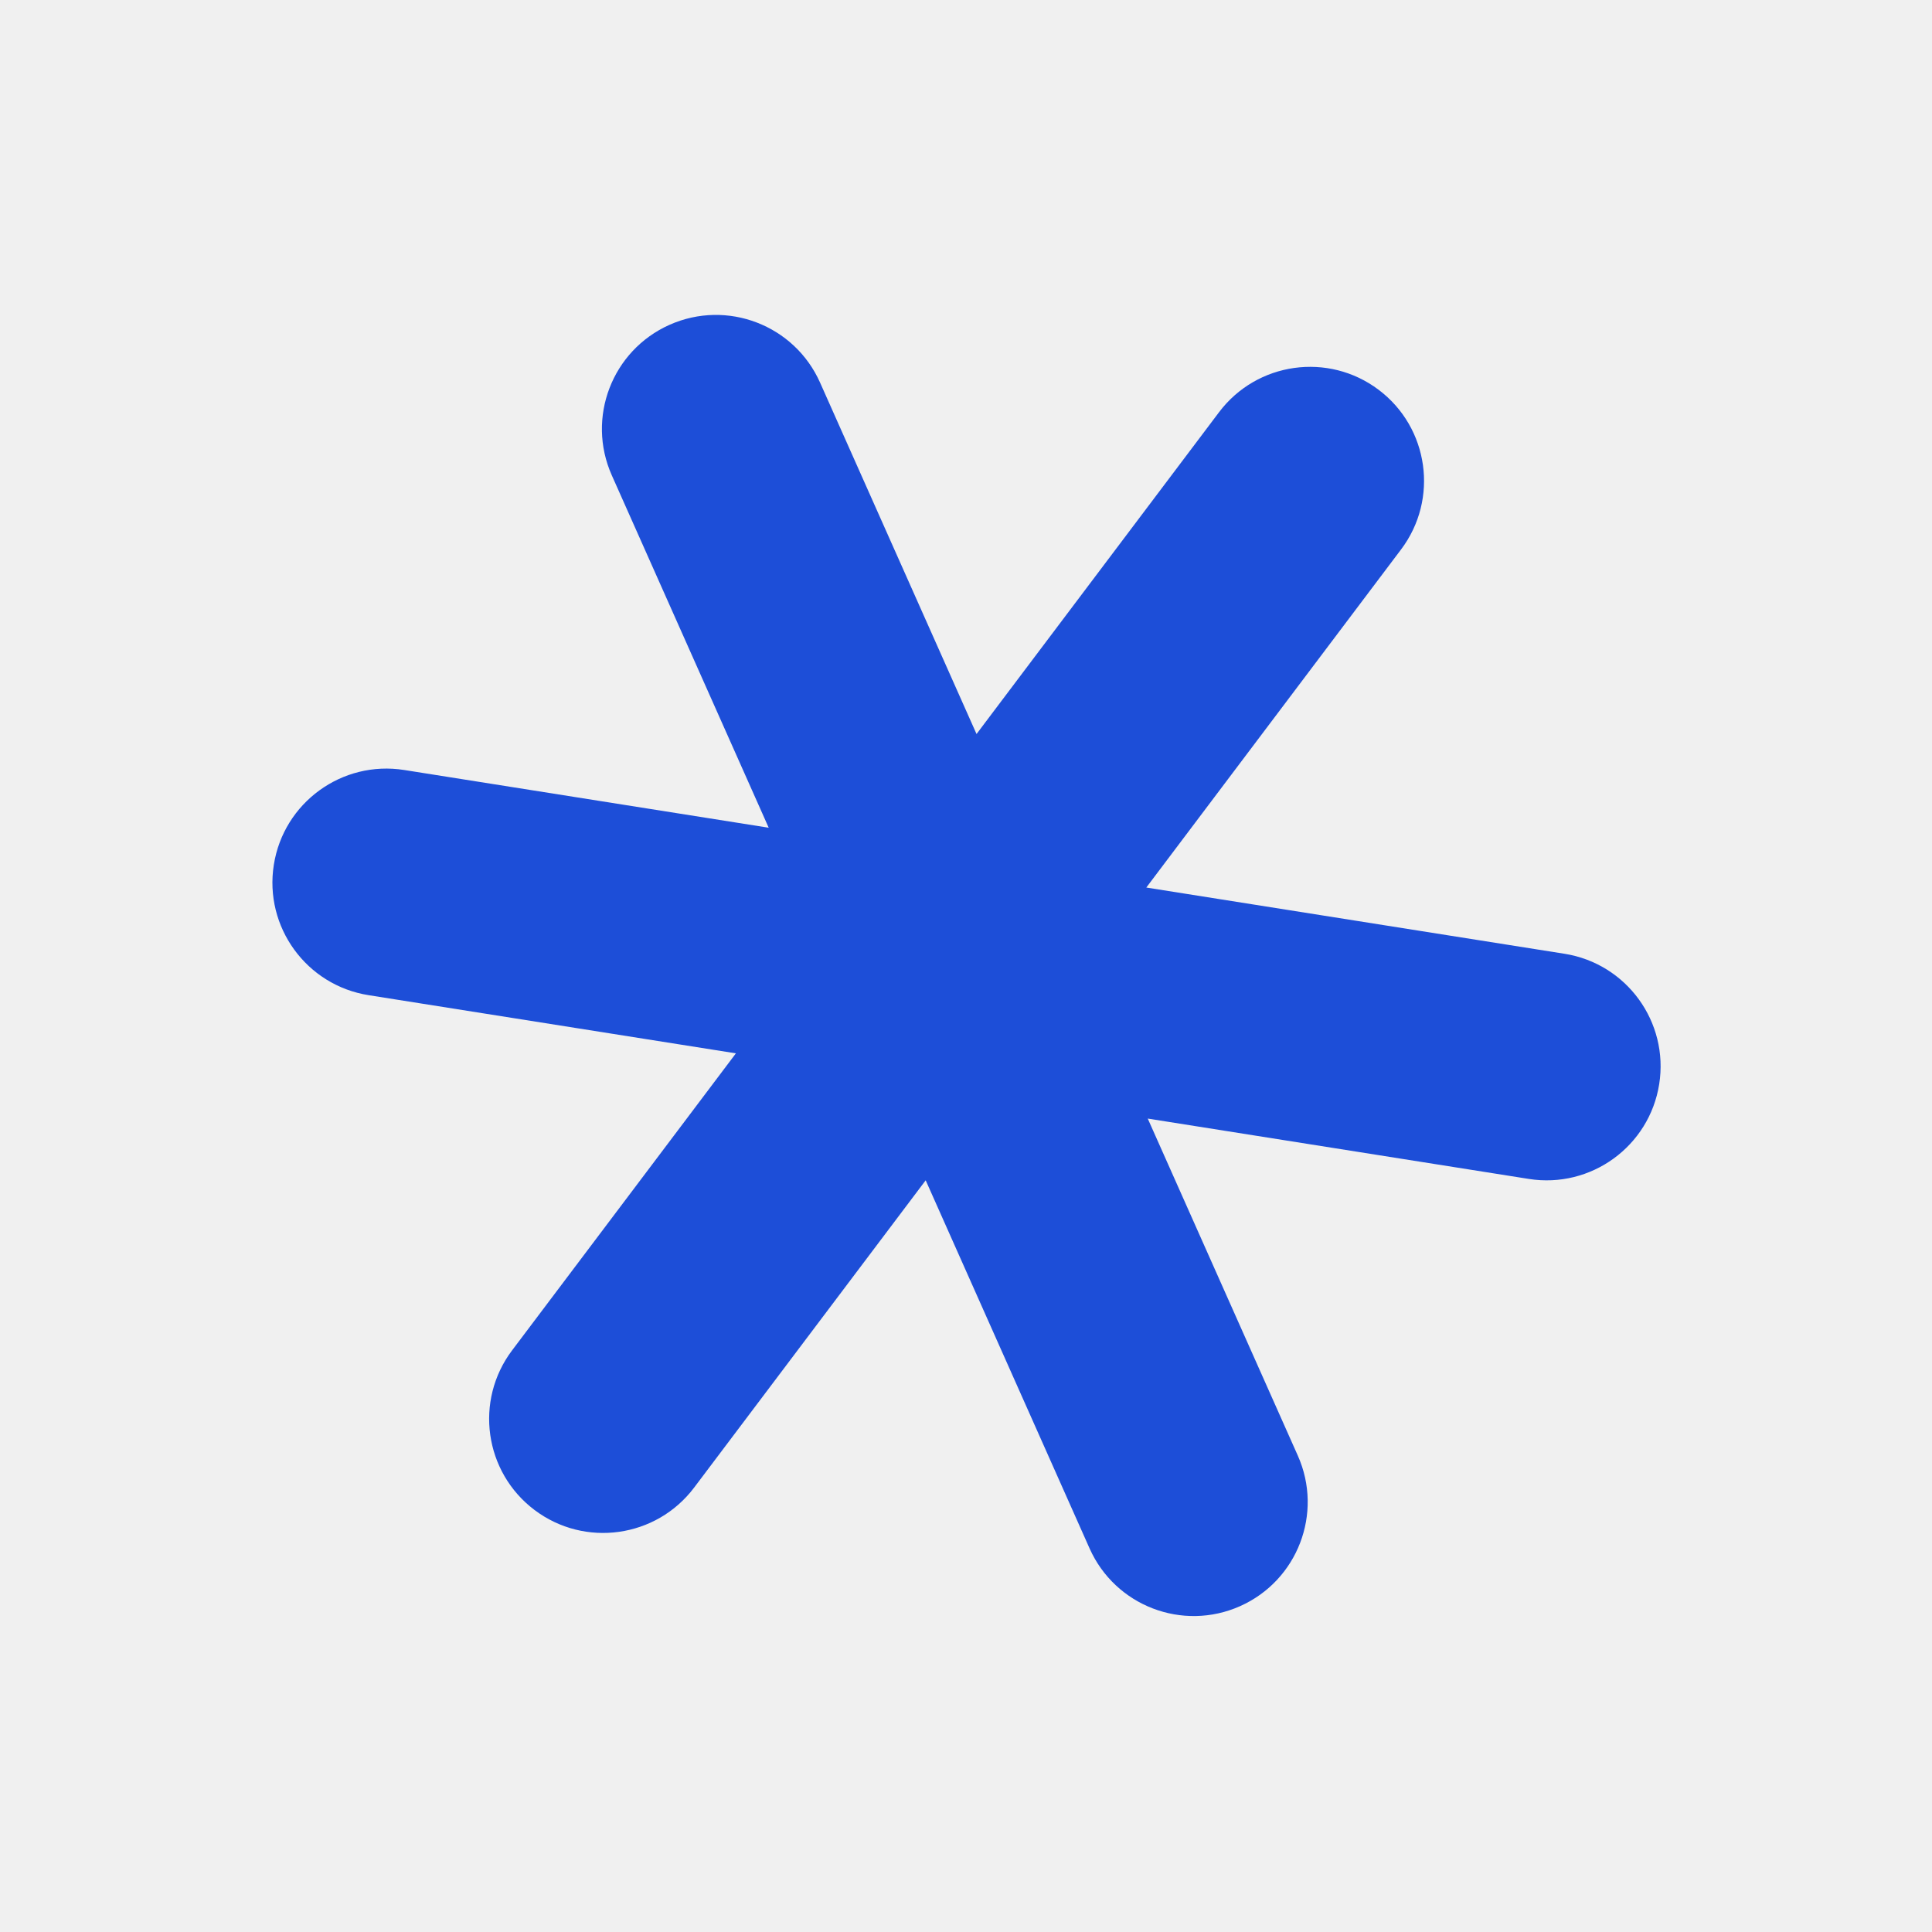
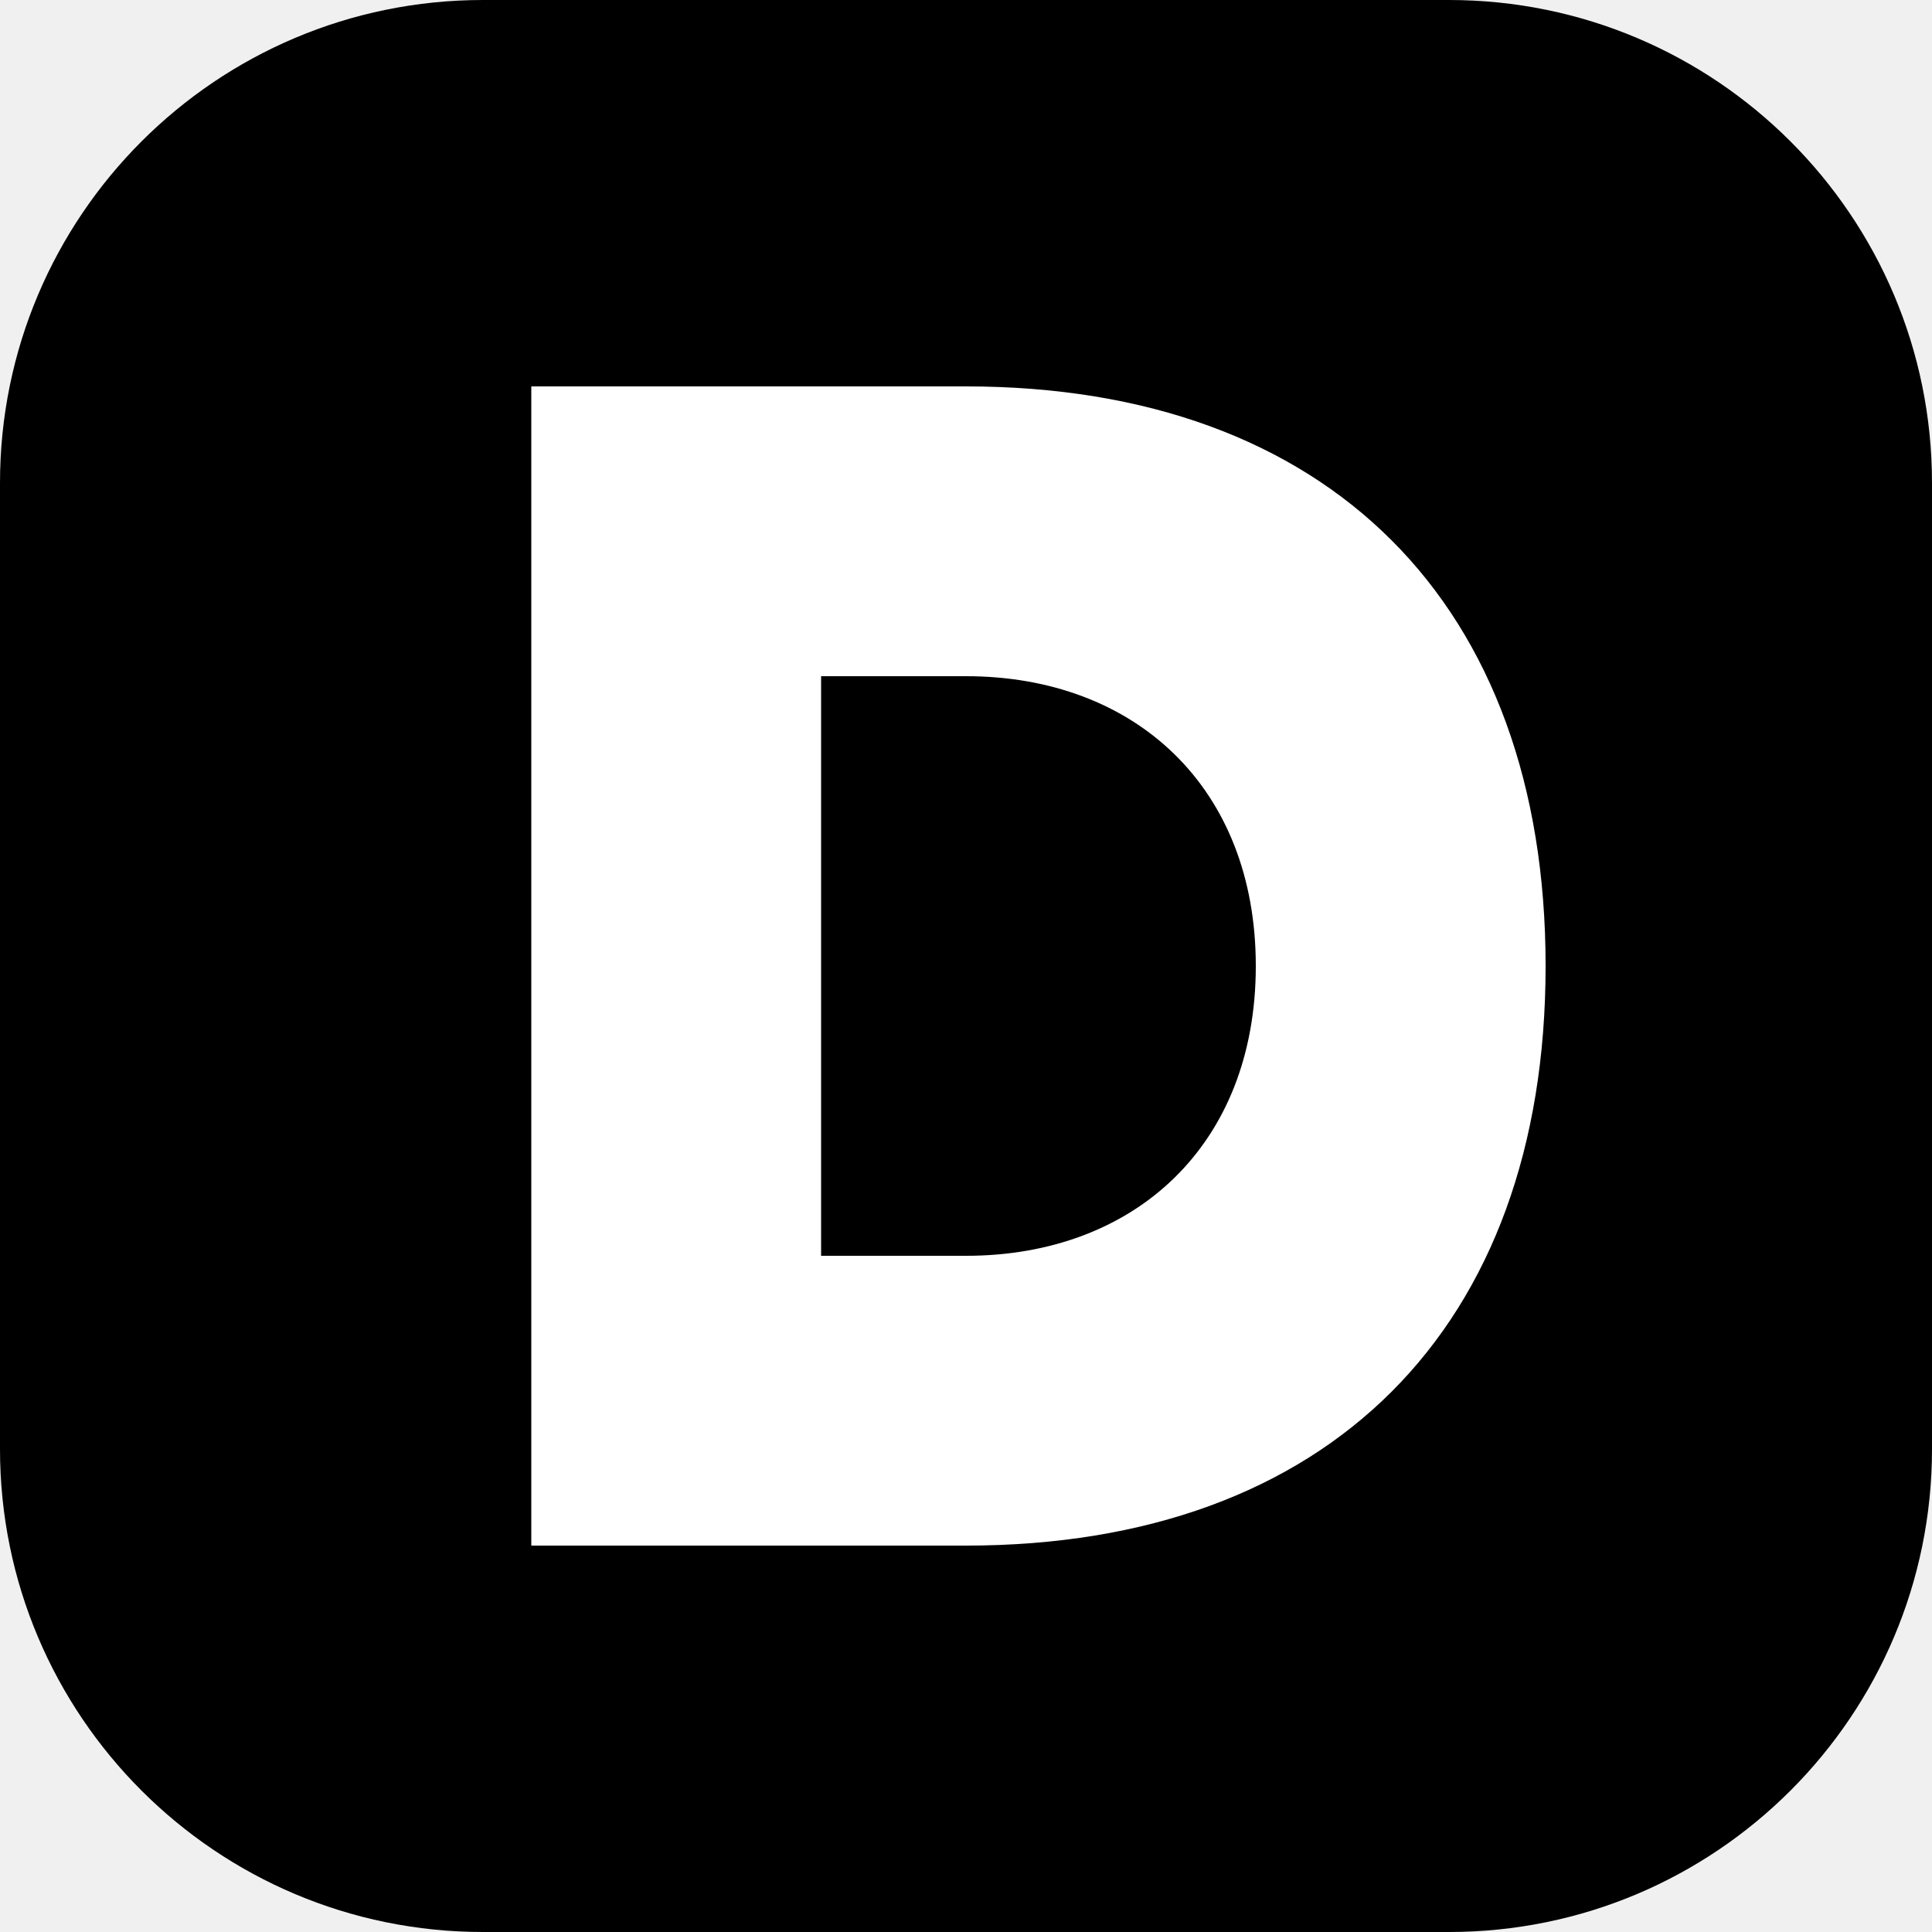
- <svg xmlns="http://www.w3.org/2000/svg" width="40" height="40" viewBox="0 0 1000 1000" fill="none">
-   <path d="M346.565 168.115c29.767-13.253 64.643.135 77.896 29.903l80.991 181.909 125.509-166.555c19.61-26.023 56.603-31.222 82.626-11.612s31.223 56.602 11.613 82.626L593.328 459.384l216.425 34.279c32.184 5.097 54.141 35.319 49.044 67.503s-35.319 54.141-67.503 49.044l-197.221-31.237 77.684 174.48c13.253 29.768-.135 64.643-29.902 77.897-29.768 13.253-64.643-.134-77.897-29.902l-84.826-190.52-119.836 159.028c-19.61 26.023-56.603 31.223-82.626 11.613s-31.222-56.603-11.612-82.627L380.902 545.21l-190.123-30.112c-32.183-5.098-54.141-35.32-49.044-67.503s35.32-54.141 67.503-49.044l188.64 29.877-81.216-182.415c-13.253-29.768.135-64.644 29.903-77.898" fill="#1D4ED8" />
+ <svg xmlns="http://www.w3.org/2000/svg" width="40" height="40" viewBox="0 0 40 40" fill="none" role="img" aria-label="Dossiera">
+   <rect width="40" height="40" rx="10" fill="#000000" />
+   <path fill-rule="evenodd" clip-rule="evenodd" d="M11 8H20C27.5 8 32 12.5 32 20C32 27.5 27.5 32 20 32H11V8ZM17 14H20C23.5 14 26 16.3 26 20C26 23.7 23.5 26 20 26H17V14Z" fill="#FFFFFF" />
</svg>
